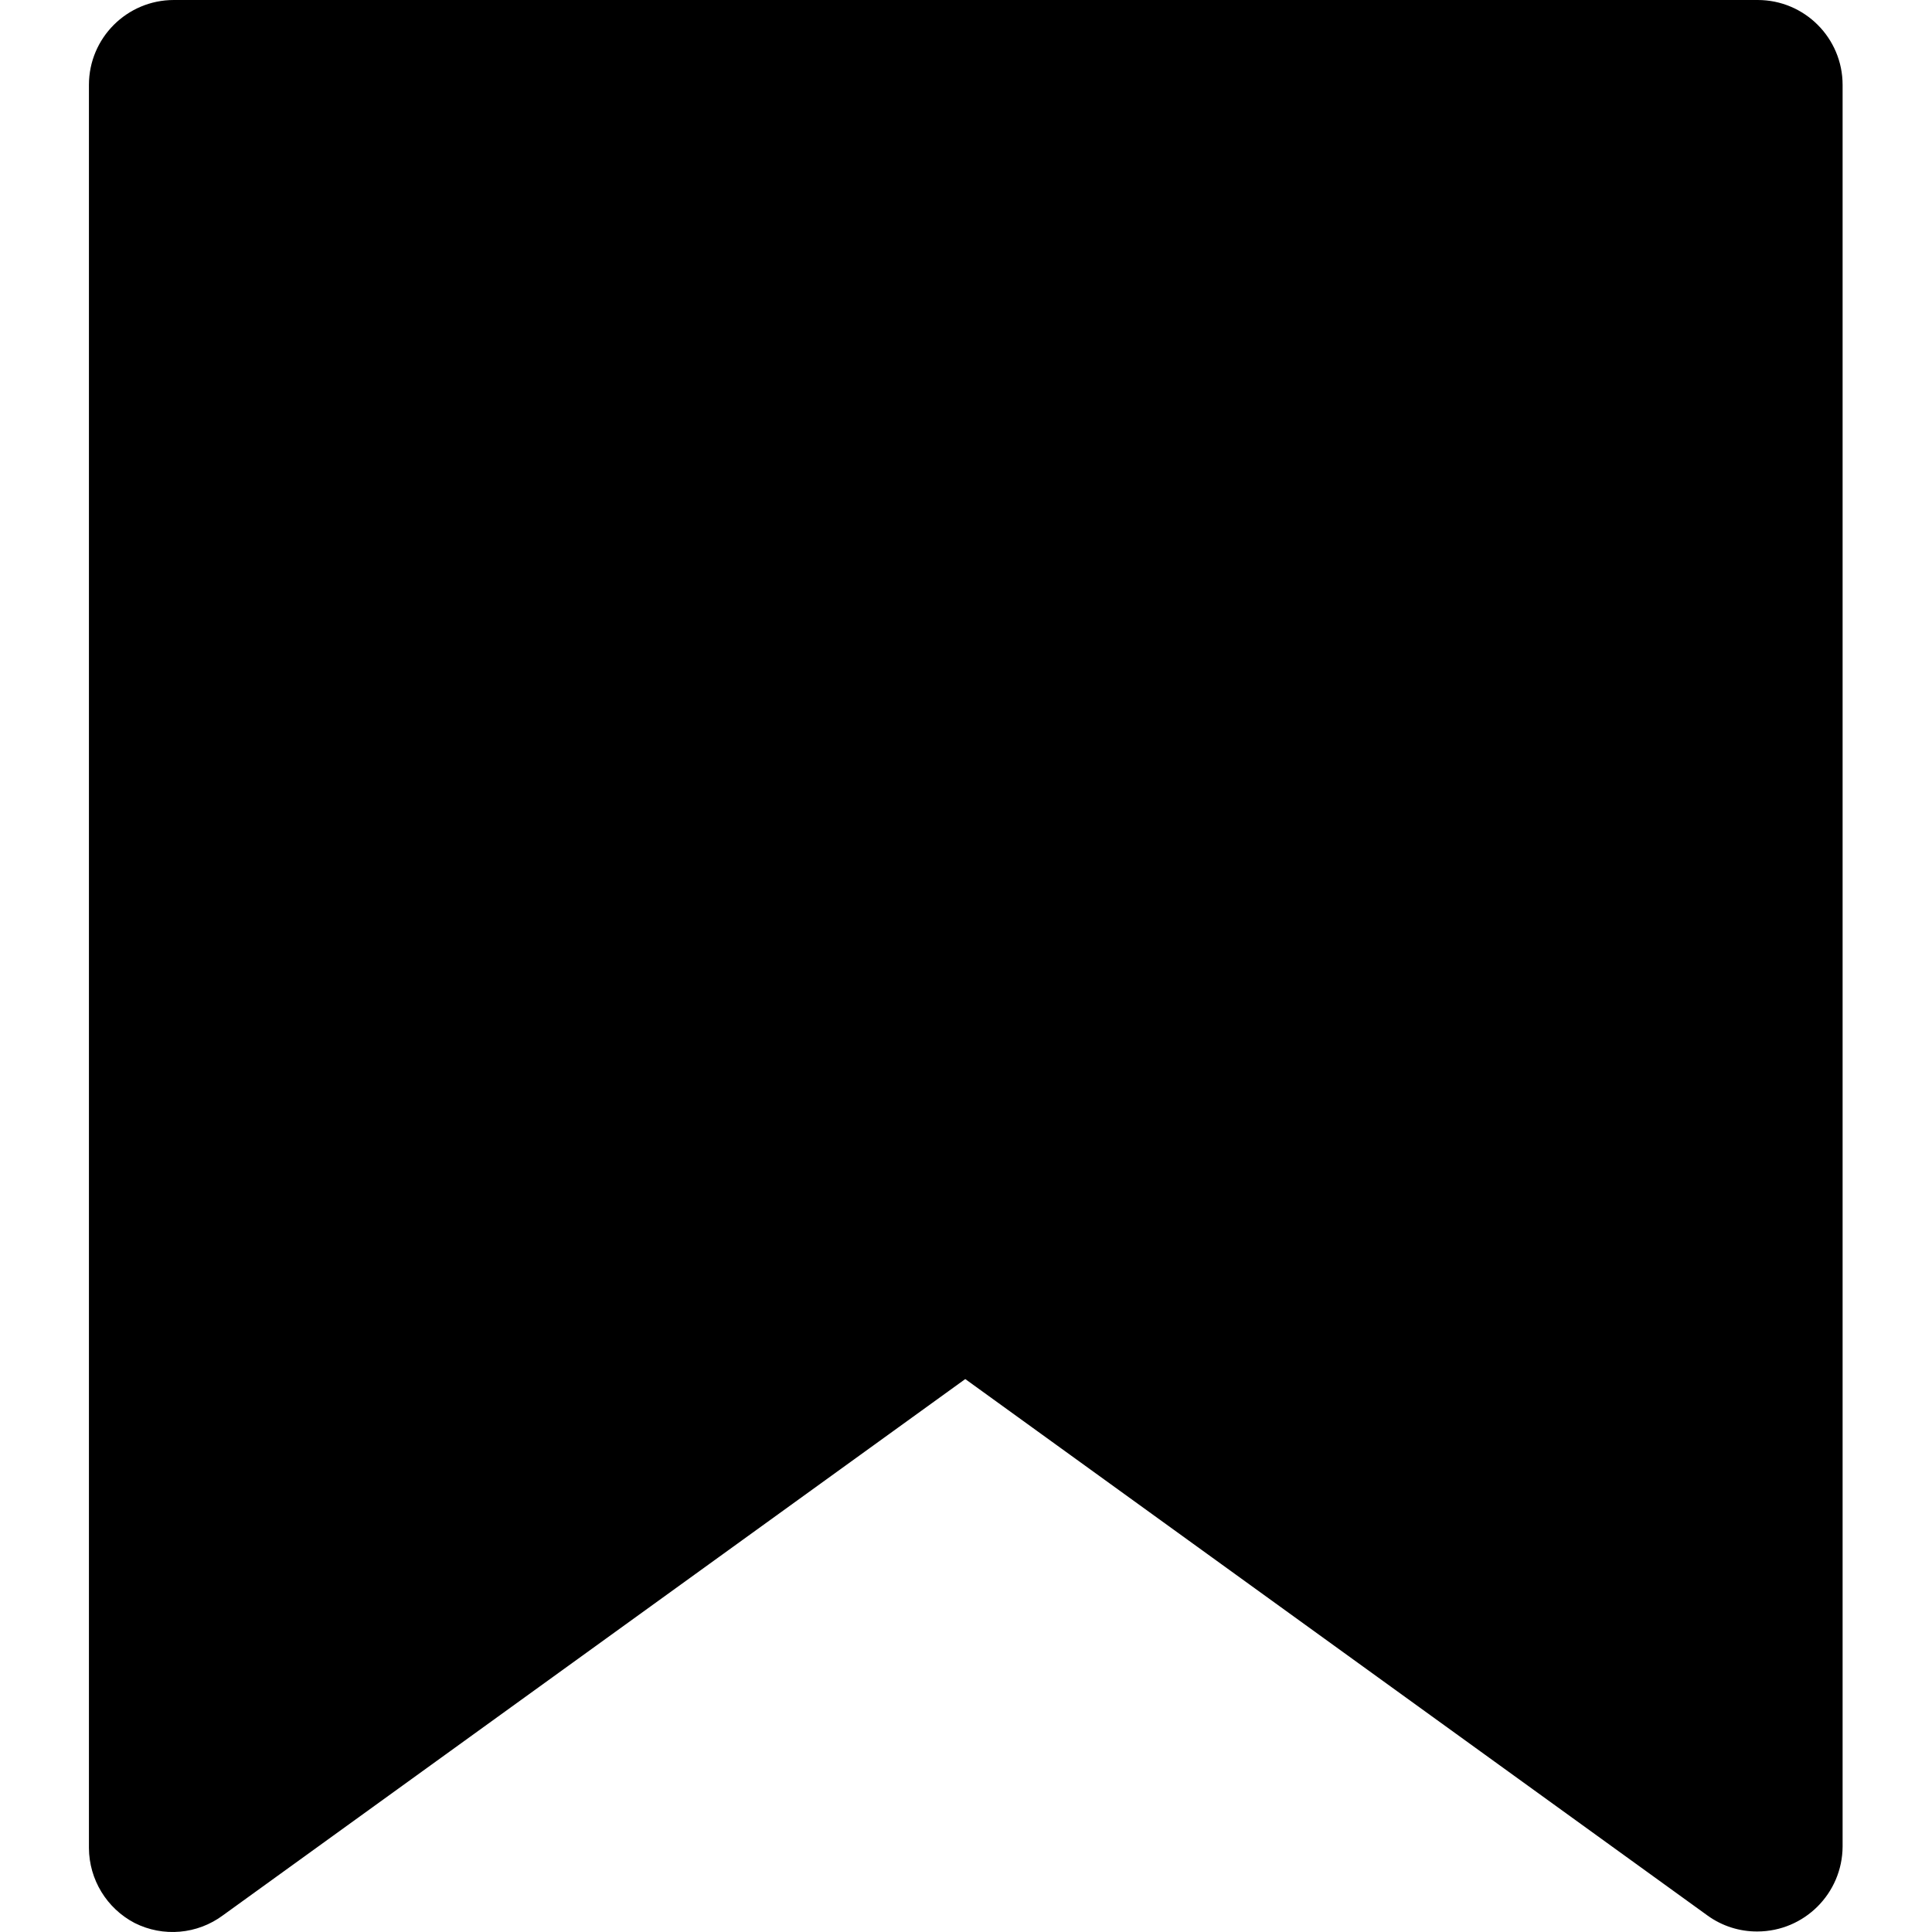
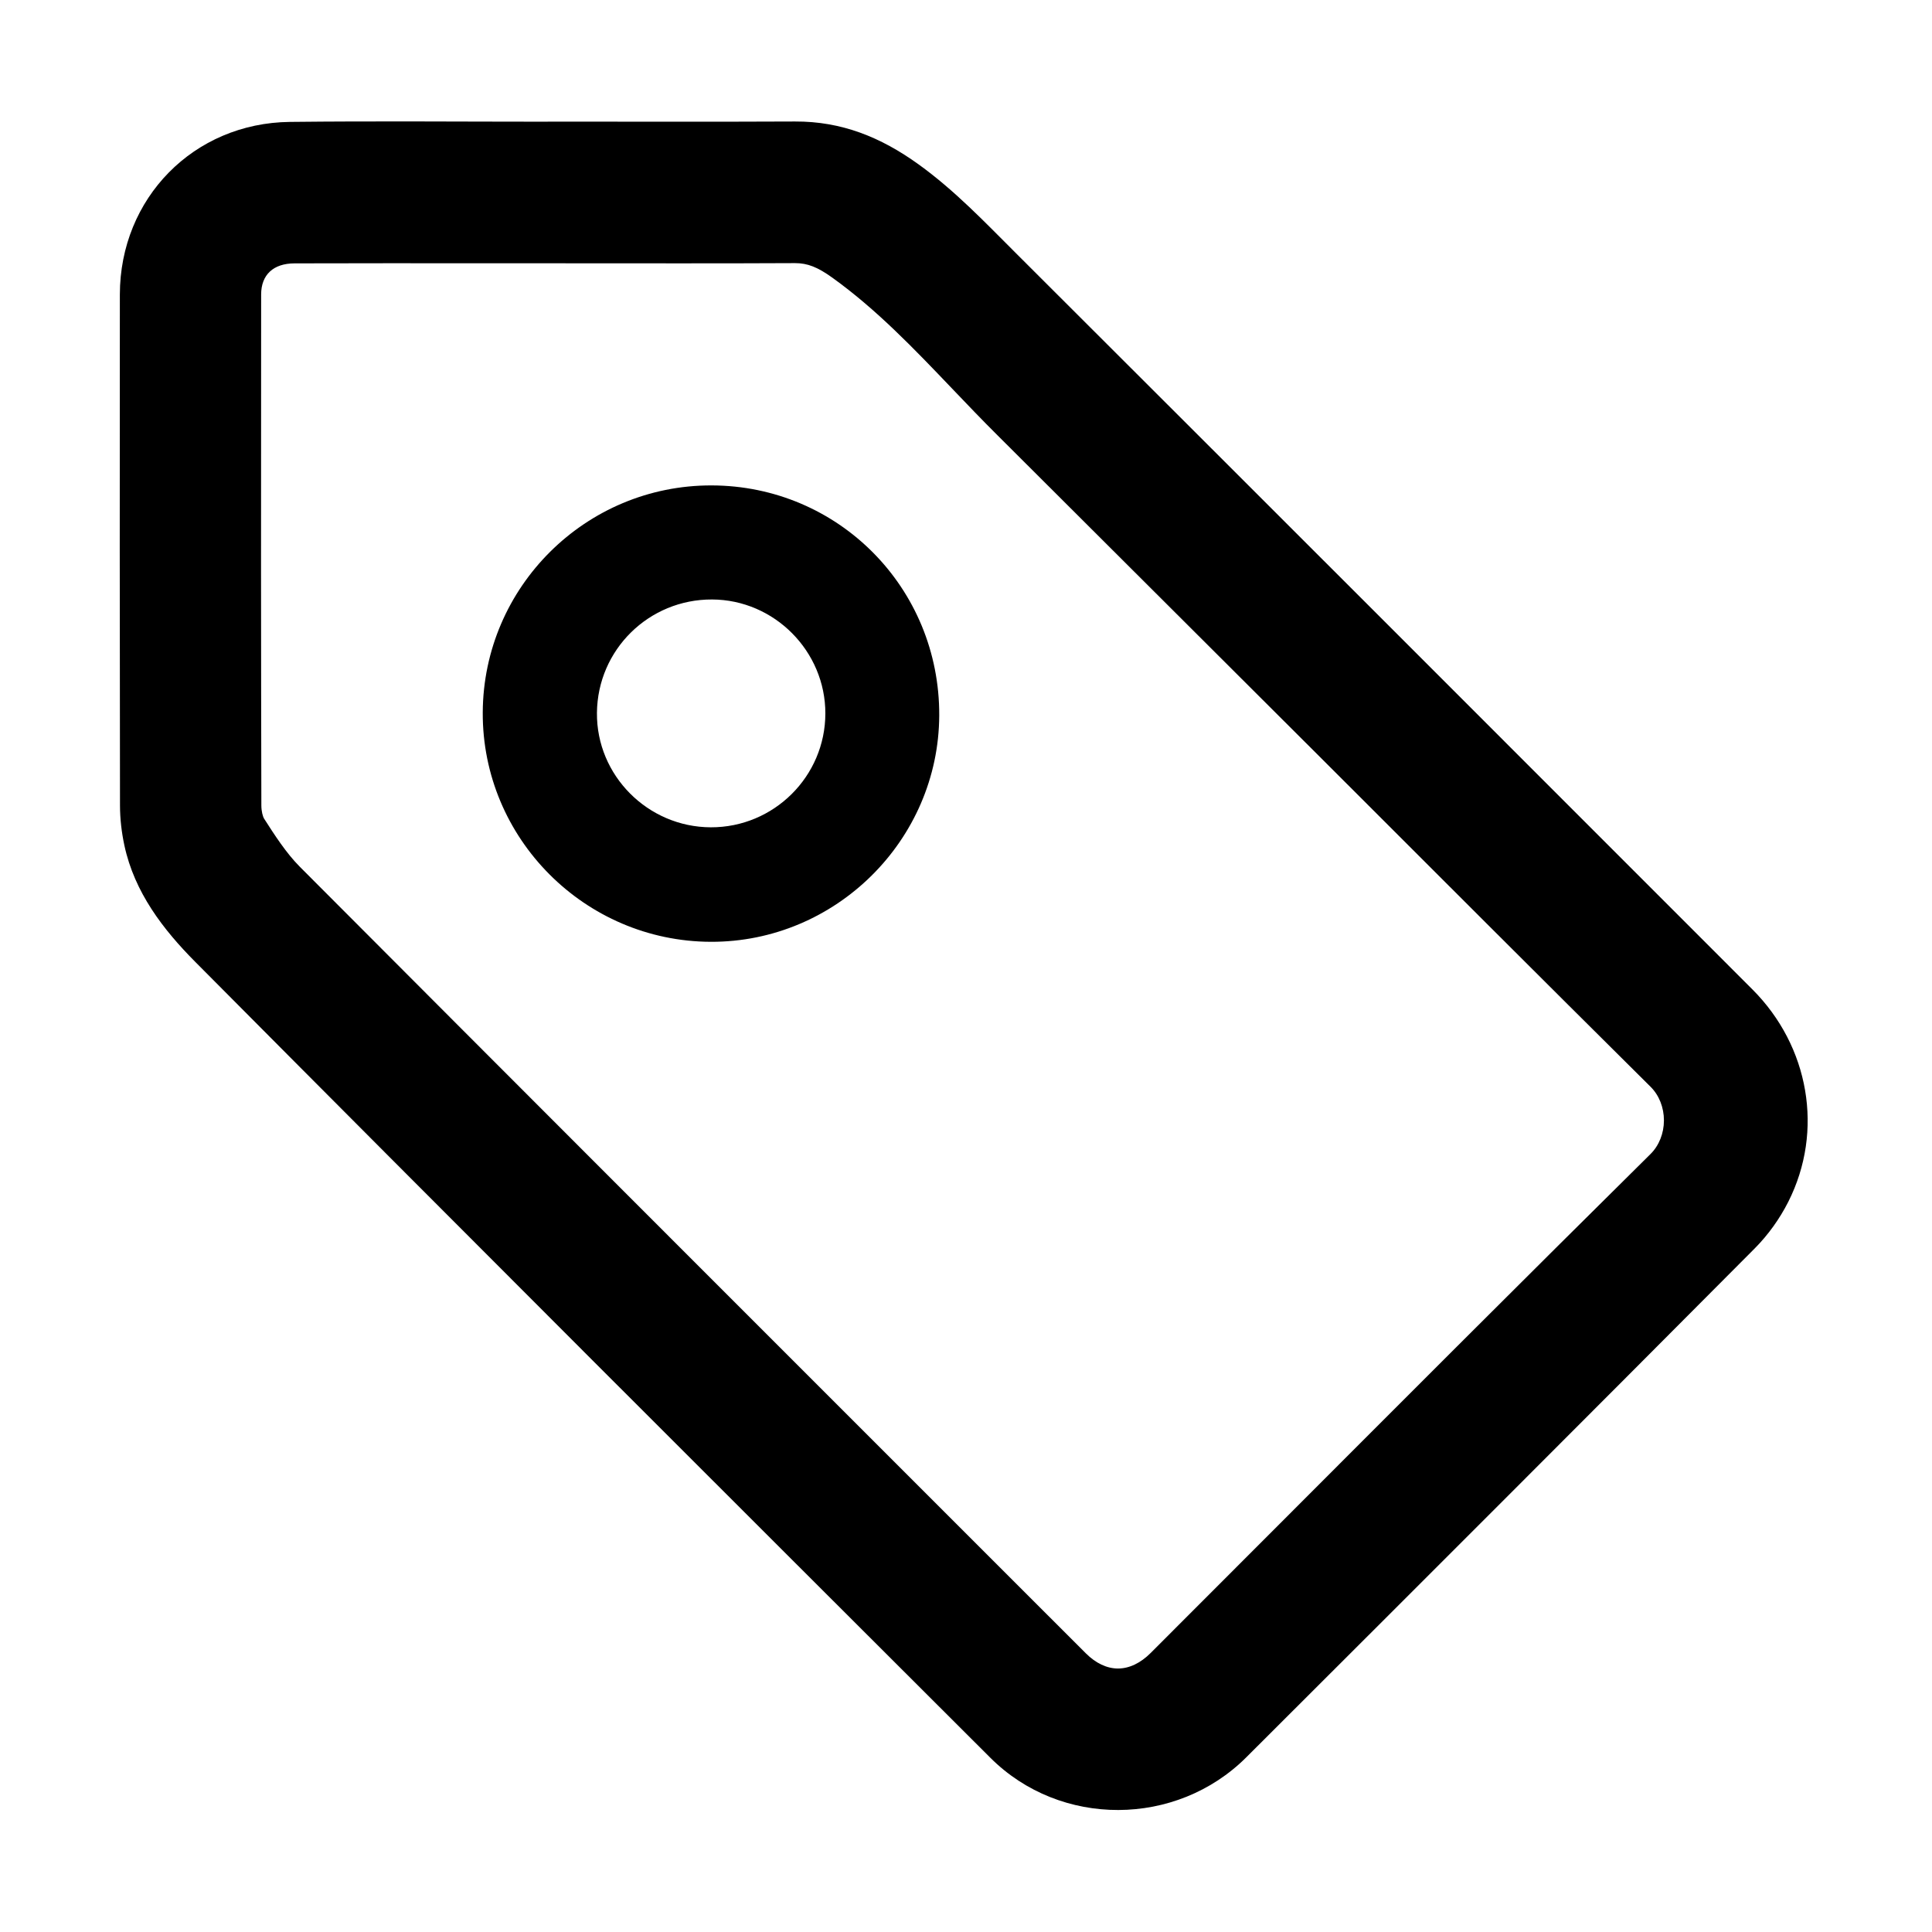
- <svg xmlns="http://www.w3.org/2000/svg" t="1615696834652" class="icon" viewBox="0 0 1024 1024" version="1.1" p-id="2204" width="200" height="200">
+ <svg xmlns="http://www.w3.org/2000/svg" t="1614996842197" class="icon" viewBox="0 0 1024 1024" version="1.1" p-id="4131" width="200" height="200">
  <defs>
    <style type="text/css" />
  </defs>
-   <path d="M931.479 1023.727a44.608 44.608 0 0 1-26.473-8.471L511.611 730.931 118.216 1015.123a44.74 44.74 0 0 1-46.858 4.103A45.137 45.137 0 0 1 47.135 979.516V45.005A45.005 45.005 0 0 1 92.14 0h839.472a45.005 45.005 0 0 1 45.005 45.005v933.717a45.27 45.27 0 0 1-45.137 45.005z" p-id="2205" />
-   <path d="M277.851 223.833a38.784 38.784 0 0 0 38.784 38.651h390.483a38.784 38.784 0 0 0 0-77.435h-390.483a38.784 38.784 0 0 0-38.784 38.784zM277.851 472.55a38.784 38.784 0 0 0 38.784 38.784h390.483a38.784 38.784 0 0 0 0-77.435h-390.483a38.784 38.784 0 0 0-38.784 38.651z" p-id="2206" />
+   <path d="M290.179 125.042" p-id="4132" />
+   <path d="M376.757 499.177c-66.842-0.223-121.19-54.85-120.89-121.511 0.298-66.602 54.58-120.508 121.223-120.388 67.325 0.126 121.034 54.392 120.723 121.973C497.509 445.318 442.92 499.394 376.757 499.177L376.757 499.177zM376.738 438.489c33.411 0.102 60.682-26.999 60.717-60.328 0.036-33.022-27.048-60.281-60.029-60.424-33.513-0.142-60.704 26.612-61.034 60.054C316.068 410.957 343.338 438.382 376.738 438.489L376.738 438.489zM376.738 438.489" p-id="4133" />
+   <path d="M928.818 524.409C798.774 394.333 668.764 264.225 538.569 134.3c-16.505-16.464-32.48-33.327-51.724-47.196-20.039-14.437-40.845-22.821-65.433-22.706-43.687 0.21-87.372 0.06-131.058 0.06 0 0.012 0 0.031-0.006 0.047-45.562 0-91.133-0.399-136.69 0.108-51.029 0.568-90.073 40.454-90.134 91.478-0.094 90.289-0.078 180.586 0.072 270.879 0.013 7.04 0.851 14.201 2.326 21.09 5.334 24.897 20.548 44.632 37.61 61.803 140.087 140.993 280.765 281.403 421.419 421.836 37.091 37.024 98.472 36.778 135.613-0.293 89.948-89.77 179.825-179.614 269.462-269.702 7.1-7.127 13.276-15.758 17.81-24.74C966.805 599.406 958.936 554.523 928.818 524.409zM874.814 611.652c-65.811 65.096-132.3 131.677-196.602 196.065-22.779 22.808-45.558 45.618-68.352 68.41-5.378 5.378-11.363 8.22-17.309 8.22-5.879 0-11.776-2.791-17.054-8.069l-74.783-74.772C388.64 689.455 272.75 573.59 158.959 459.452c-7.272-7.292-13.471-16.957-18.939-25.484-0.736-1.148-1.489-3.954-1.495-7.08-0.19-79.288-0.227-165.335-0.115-270.798 0.01-10.446 6.445-16.458 17.653-16.496 14.645-0.052 30.605-0.076 50.232-0.076 10.843 0 21.688 0.007 32.533 0.014 10.85 0.007 21.699 0.014 32.545 0.014l18.806 0c11.94 0 23.879 0.009 35.818 0.018 11.946 0.009 23.893 0.019 35.839 0.019 23.338 0 42.227-0.039 59.445-0.12l0.151 0c6.569 0 11.928 2.099 19.77 7.744 23.378 16.818 42.937 37.295 63.644 58.974 7.713 8.075 15.687 16.425 23.806 24.485L701.074 402.674c56.885 56.892 115.705 115.719 173.788 173.368 4.49 4.456 7.062 10.942 7.057 17.795C881.913 600.696 879.323 607.189 874.814 611.652z" p-id="4134" />
</svg>
